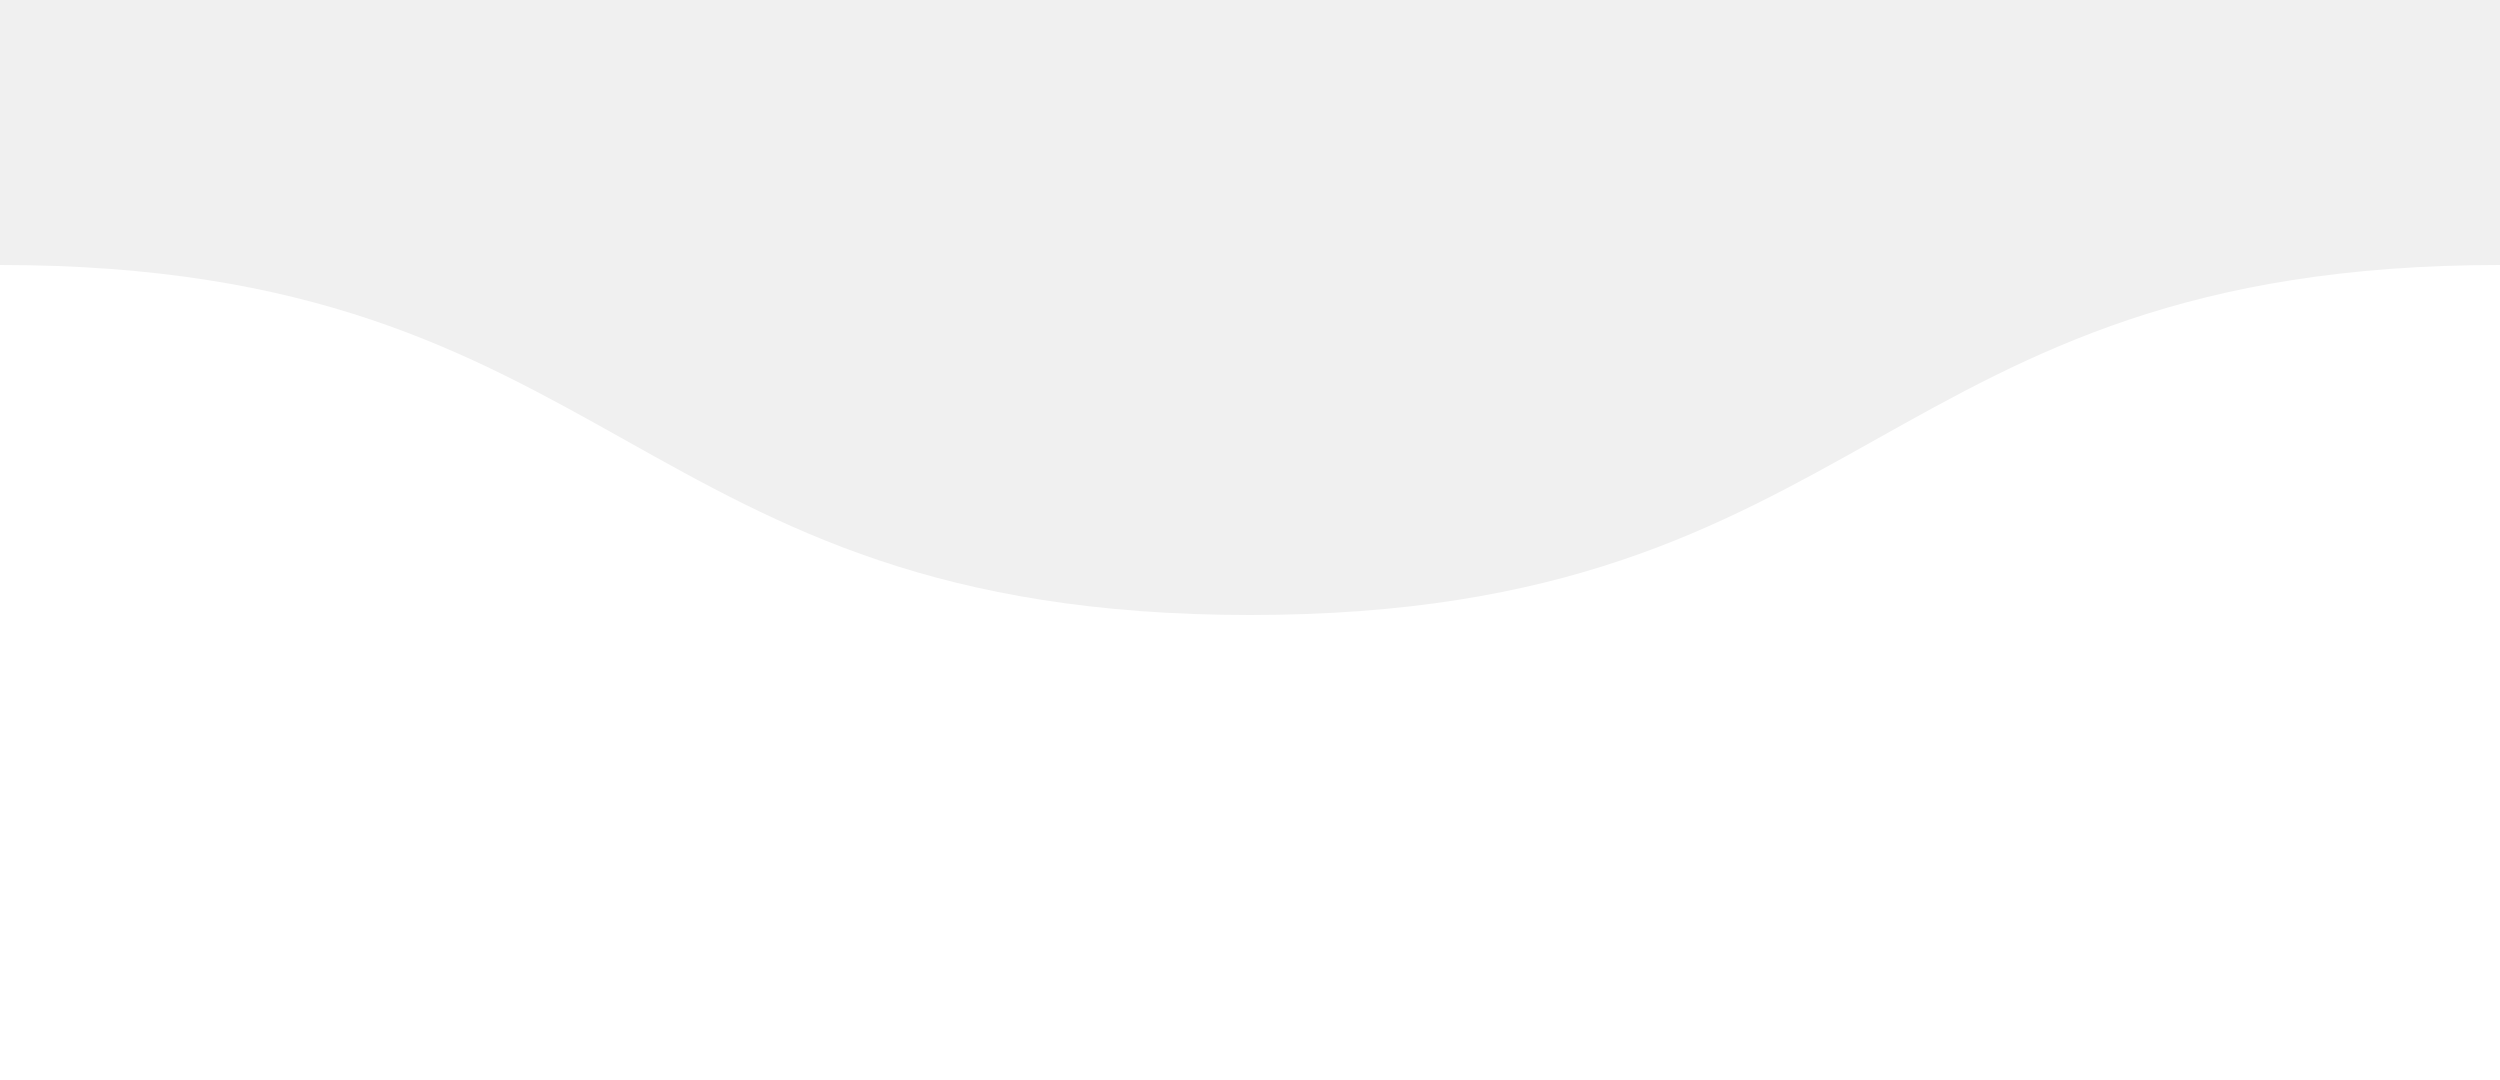
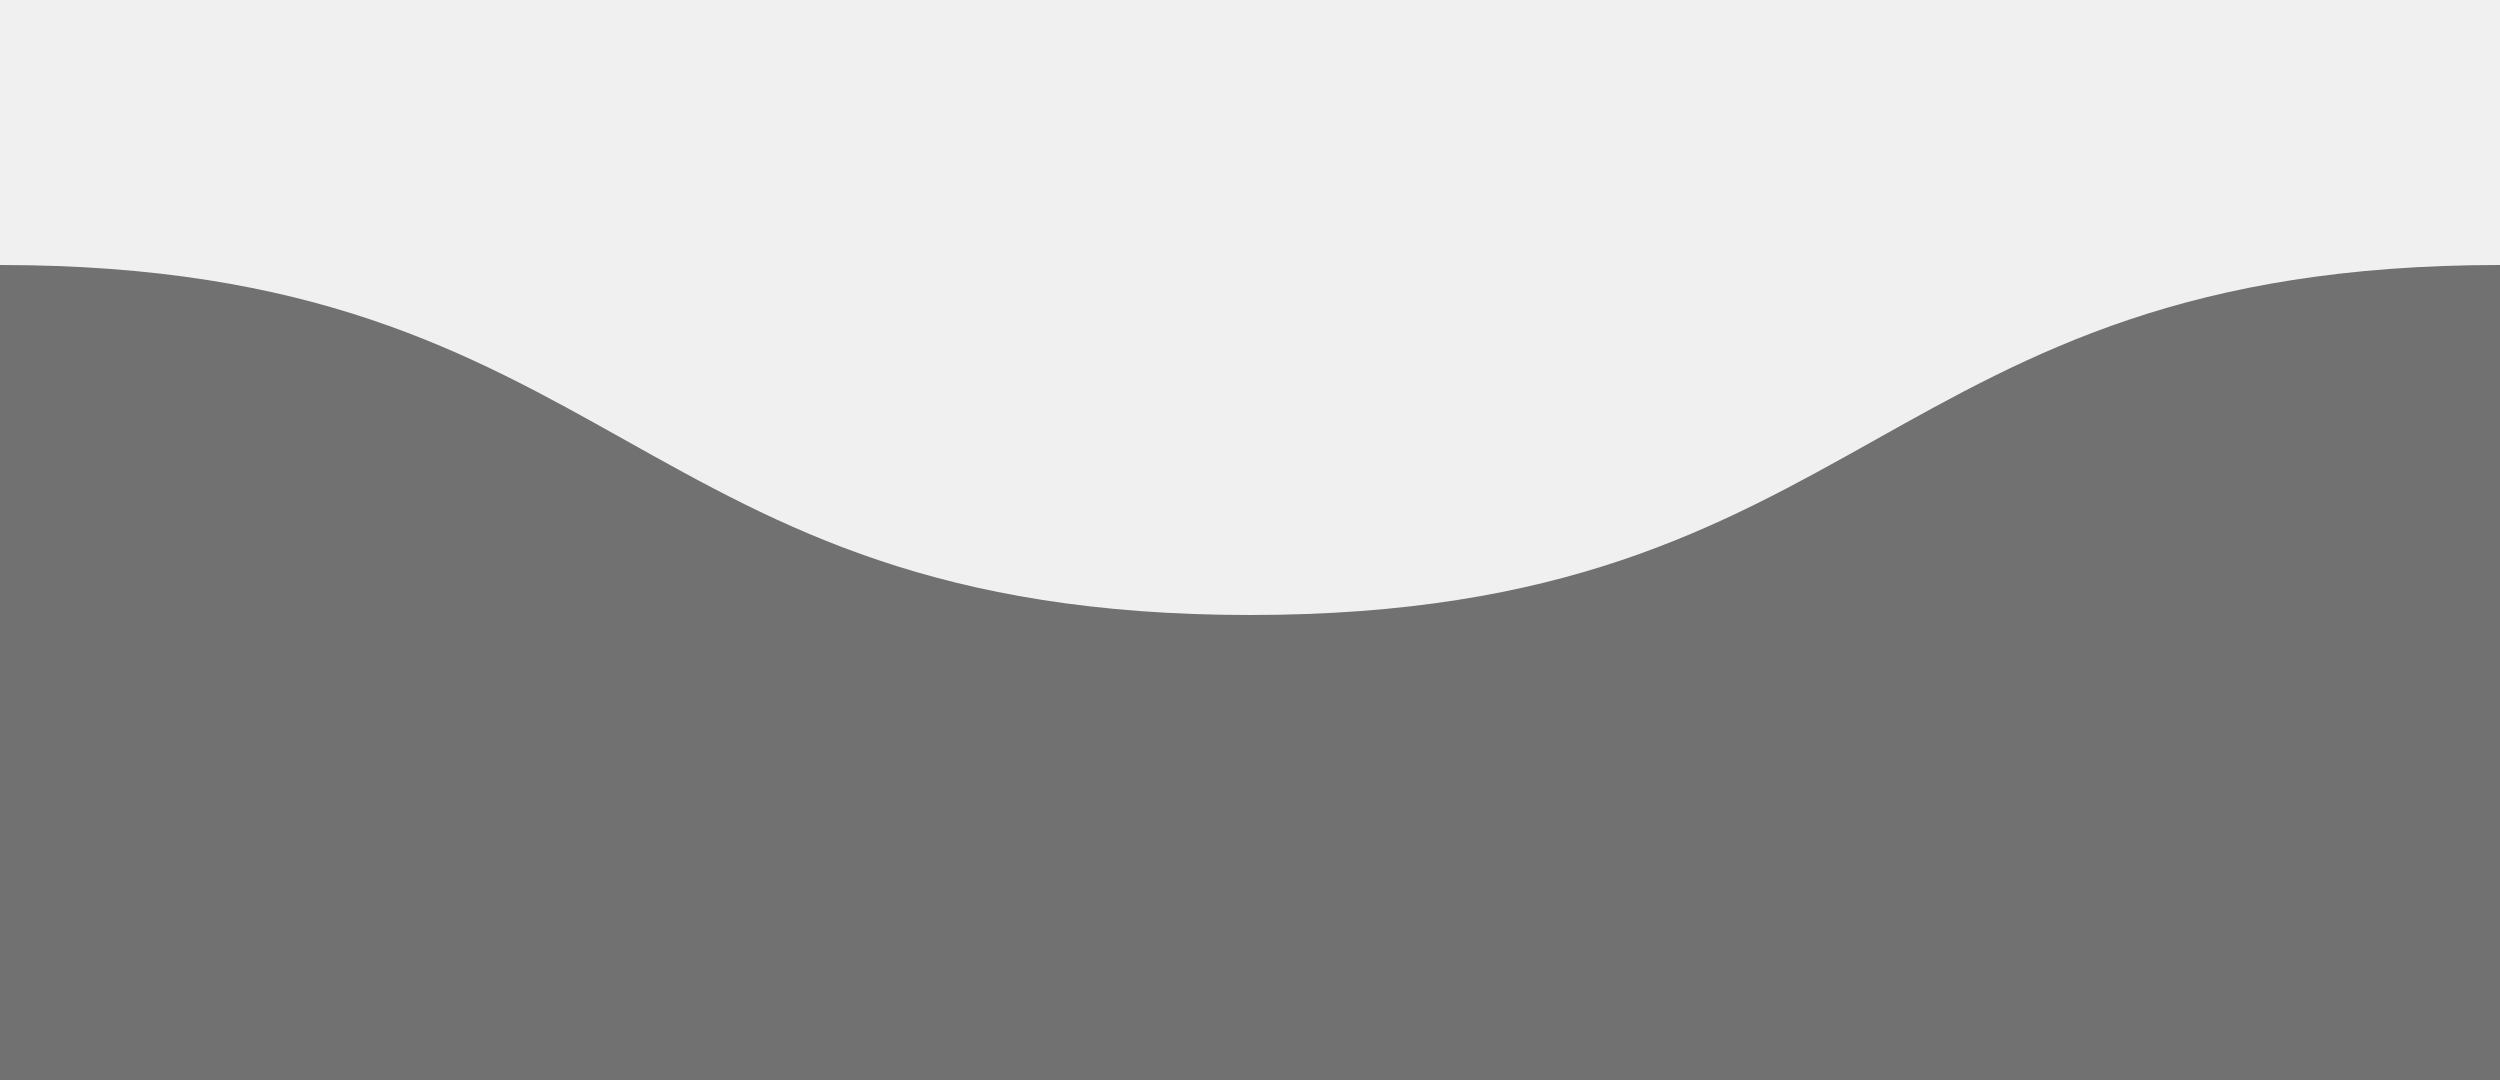
<svg xmlns="http://www.w3.org/2000/svg" version="1.1" id="Layer_1" x="0px" y="0px" viewBox="0 0 2500 1080" style="enable-background:new 0 0 2500 1080;" xml:space="preserve">
  <style type="text/css">
- 	.st0{fill:#FFFFFF;}
+ 	.st0{fill:#717171;}
</style>
  <g>
    <path class="st0" d="M0,265v815h2500V265c-625,0-625,350-1250,350S625,265,0,265z" />
  </g>
</svg>
